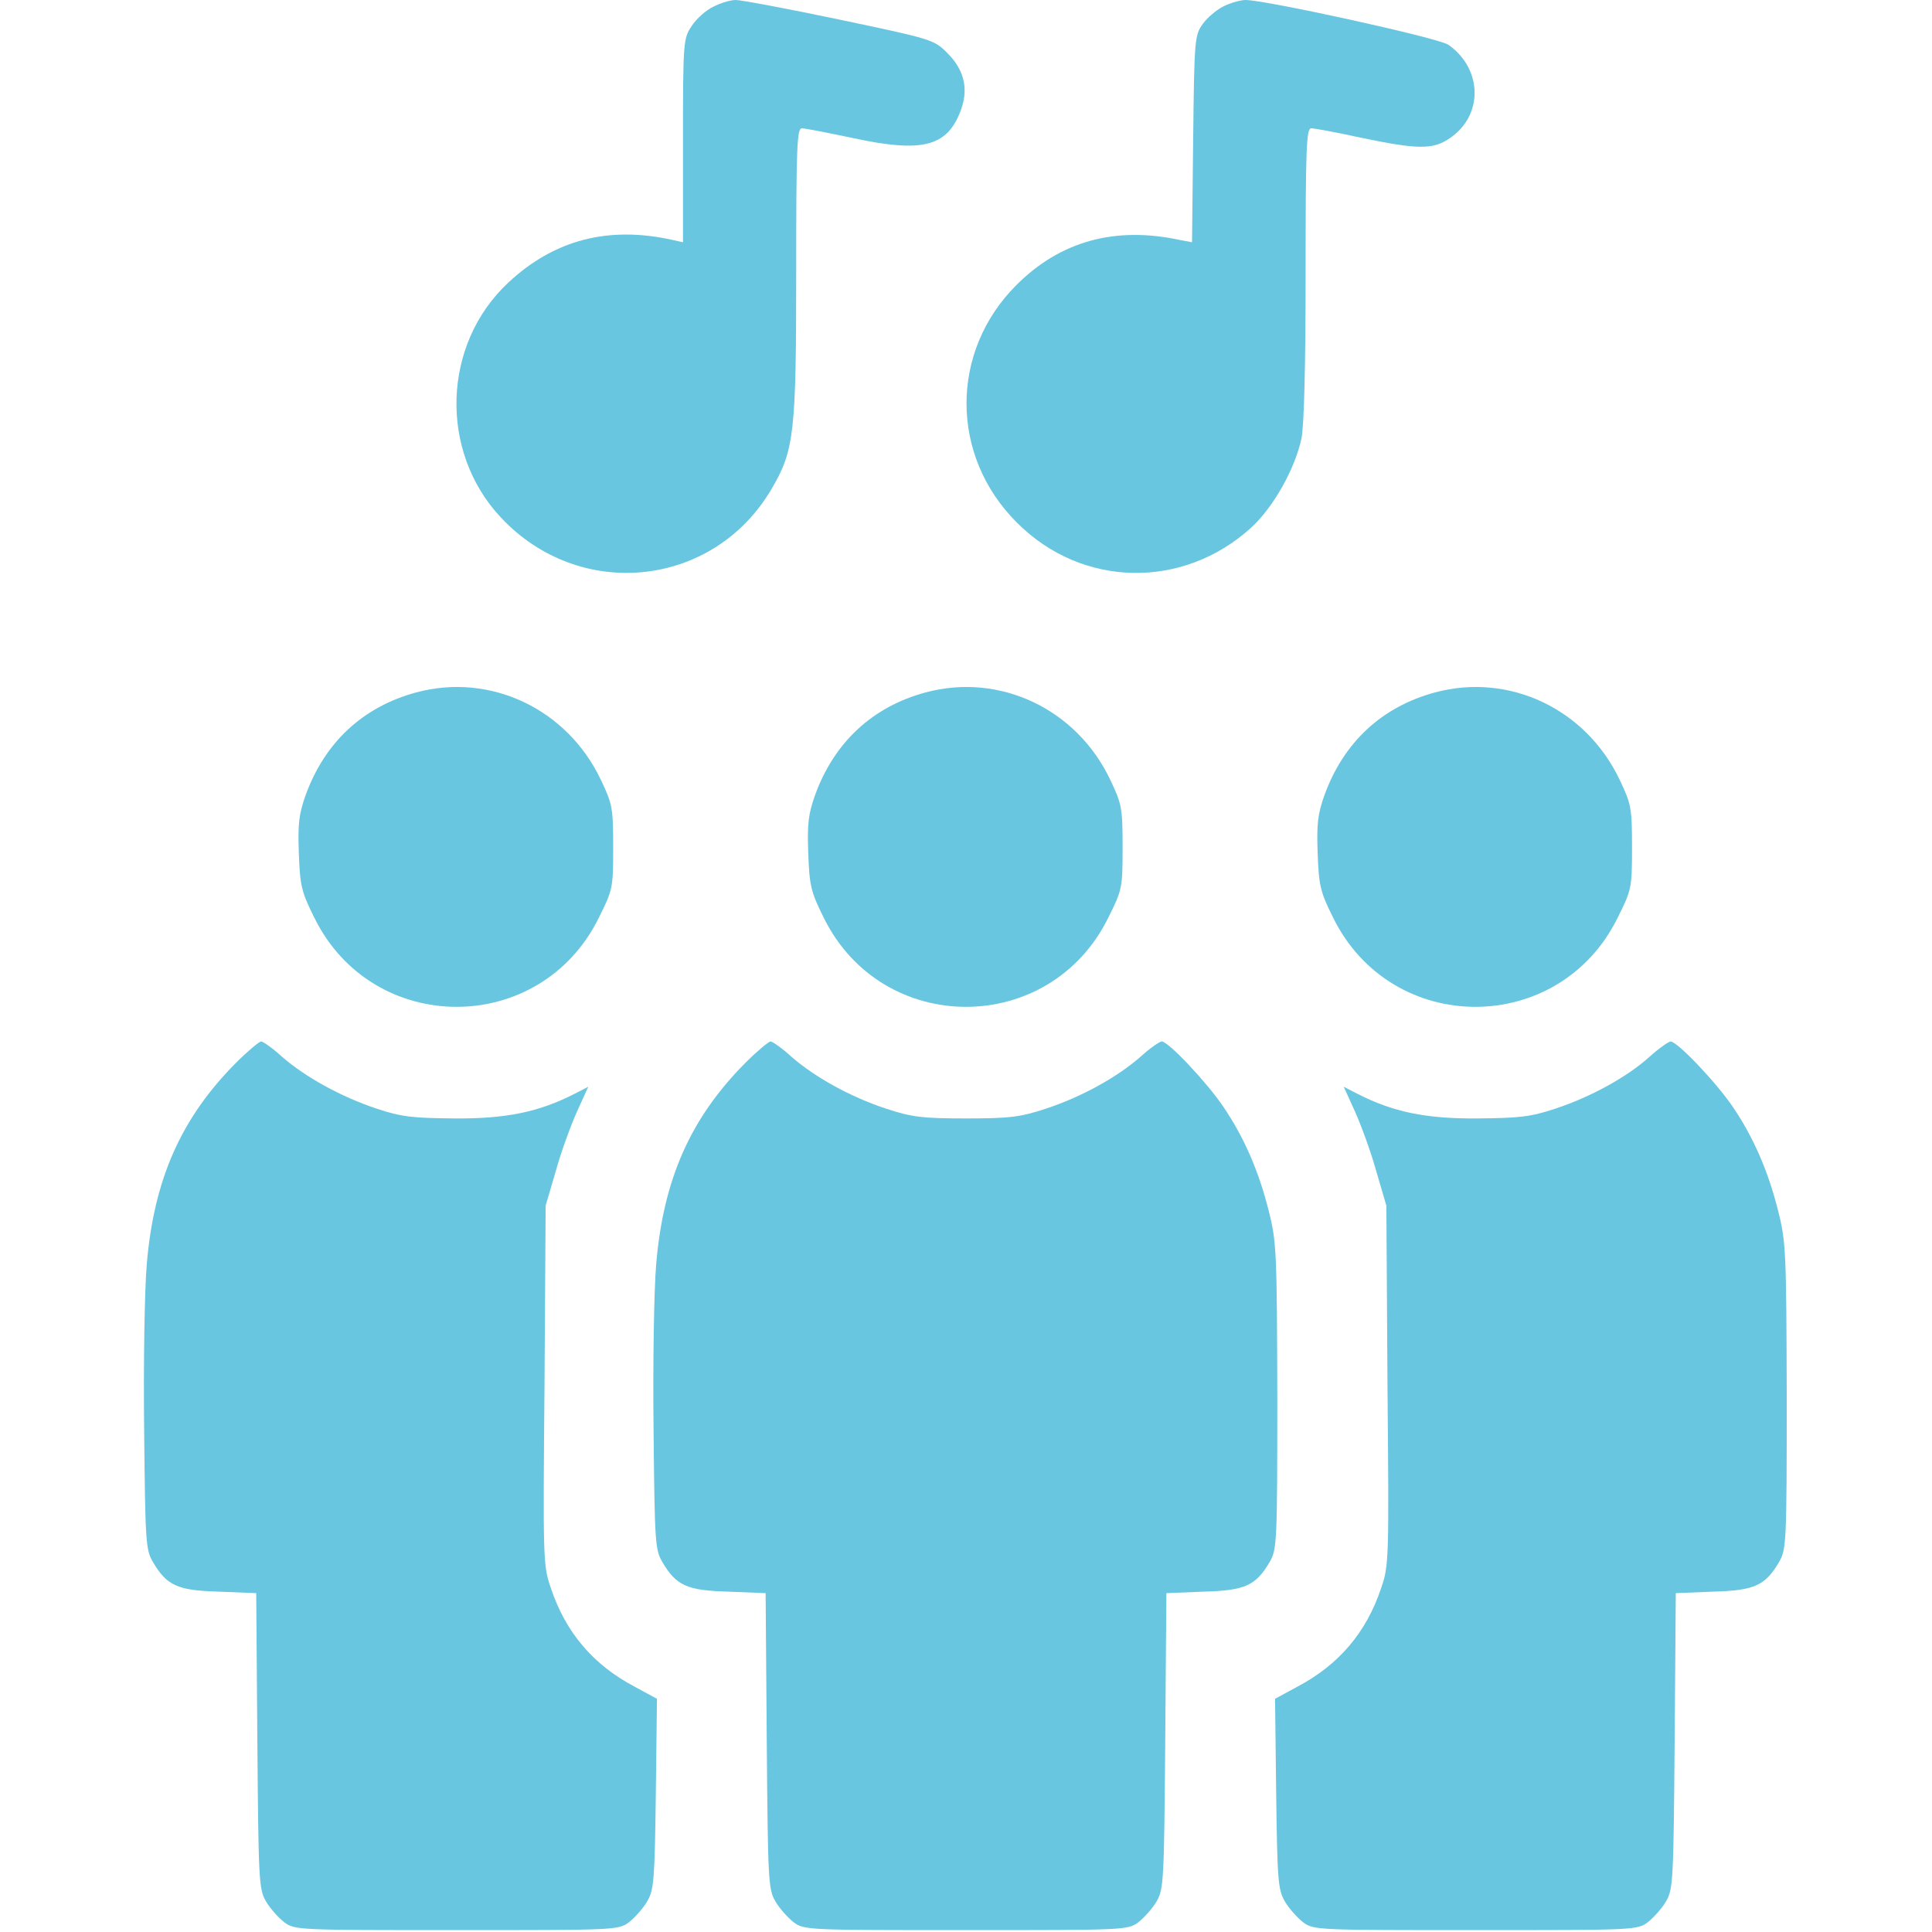
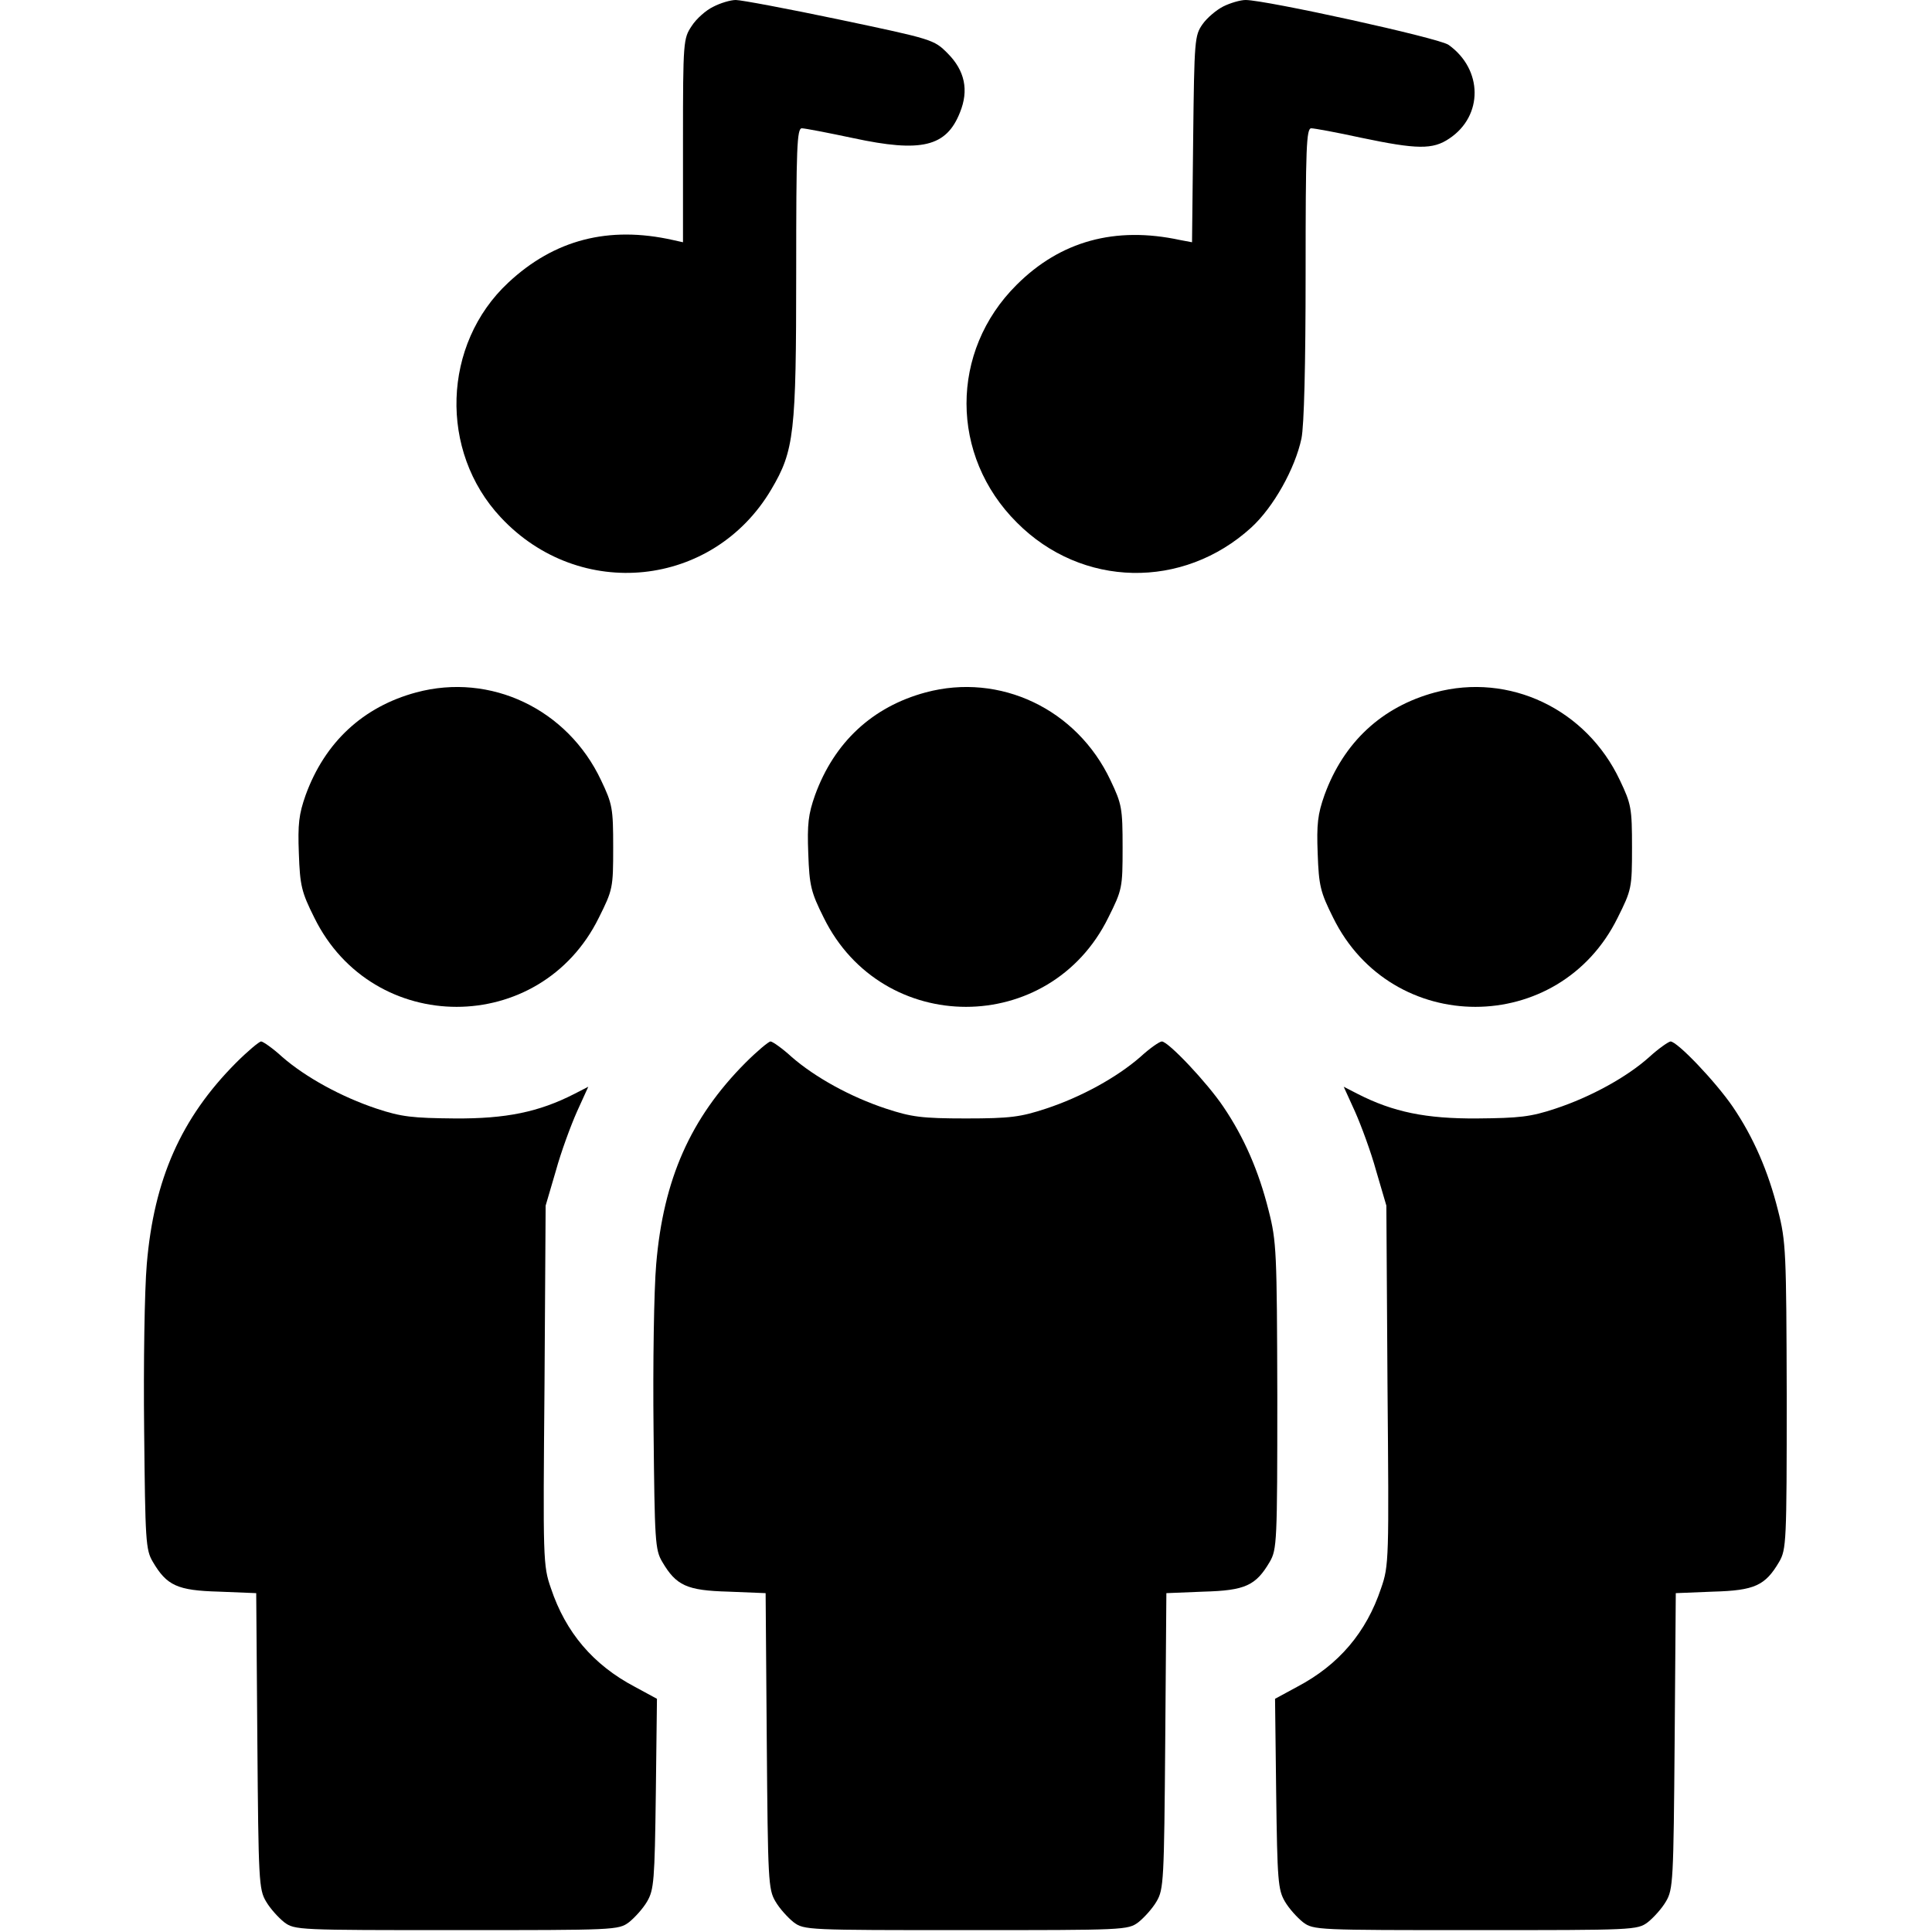
- <svg xmlns="http://www.w3.org/2000/svg" version="1.0" width="512pt" height="512pt" viewBox="0 0 512 512" preserveAspectRatio="xMidYMid meet">
-   <g transform="translate(0,512) scale(0.1,-0.1)" fill="#68c6e0" stroke="none">
+ <svg xmlns="http://www.w3.org/2000/svg" width="512pt" height="512pt" viewBox="0 0 512 512" preserveAspectRatio="xMidYMid meet">
+   <g transform="translate(0,512) scale(0.1,-0.1)" fill="currentColor" stroke="none">
    <path d="M1890 5102 c-19 -9 -45 -32 -57 -51 -22 -33 -23 -40 -23 -304 l0 -269 -27 6 c-170 38 -314 1 -436 -113 -175 -163 -184 -447 -20 -622 209 -224 563 -187 717 74 61 103 66 149 66 576 0 331 2 381 15 381 8 0 70 -12 136 -26 181 -39 247 -23 283 68 24 59 13 111 -33 157 -36 36 -39 37 -286 89 -138 29 -261 52 -275 52 -14 0 -41 -8 -60 -18z" />
    <path d="M3242 5103 c-18 -9 -43 -30 -55 -47 -21 -30 -22 -40 -25 -305 l-3 -273 -32 6 c-172 37 -317 -3 -433 -119 -177 -176 -177 -453 1 -630 172 -173 440 -178 621 -13 59 54 116 156 133 236 7 34 11 194 11 437 0 335 2 385 15 385 8 0 68 -11 132 -25 148 -31 190 -32 234 -2 90 60 89 183 -2 248 -24 18 -485 119 -538 119 -14 0 -41 -8 -59 -17z" />
    <path d="M1103 3285 c-141 -38 -242 -132 -293 -272 -18 -51 -21 -77 -18 -155 3 -85 7 -102 41 -170 155 -315 599 -315 754 0 37 74 38 79 38 186 0 104 -2 115 -32 178 -89 189 -293 286 -490 233z" />
    <path d="M2453 3285 c-141 -38 -242 -132 -293 -272 -18 -51 -21 -77 -18 -155 3 -85 7 -102 41 -170 155 -315 599 -315 754 0 37 74 38 79 38 186 0 104 -2 115 -32 178 -89 189 -293 286 -490 233z" />
    <path d="M3803 3285 c-141 -38 -242 -132 -293 -272 -18 -51 -21 -77 -18 -155 3 -85 7 -102 41 -170 155 -315 599 -315 754 0 37 74 38 79 38 186 0 104 -2 115 -32 178 -89 189 -293 286 -490 233z" />
    <path d="M625 2303 c-145 -146 -217 -308 -236 -533 -6 -69 -9 -267 -7 -440 3 -294 4 -317 23 -349 37 -63 65 -76 175 -79 l99 -4 3 -391 c3 -371 4 -394 23 -426 11 -19 33 -43 48 -55 28 -21 37 -21 457 -21 420 0 429 0 457 21 15 12 37 36 48 55 18 31 20 55 23 286 l3 251 -59 32 c-110 58 -183 144 -222 261 -21 60 -21 76 -17 538 l3 476 27 92 c14 51 40 121 56 157 l30 66 -37 -19 c-94 -48 -181 -66 -317 -65 -111 1 -141 4 -207 26 -93 31 -188 83 -250 137 -25 23 -51 41 -56 41 -5 0 -36 -26 -67 -57z" />
    <path d="M1975 2303 c-145 -146 -217 -308 -236 -533 -6 -69 -9 -267 -7 -440 3 -294 4 -317 23 -349 37 -63 65 -76 175 -79 l99 -4 3 -391 c3 -371 4 -394 23 -426 11 -19 33 -43 48 -55 28 -21 37 -21 457 -21 420 0 429 0 457 21 15 12 37 36 48 55 19 32 20 55 23 426 l3 391 99 4 c110 3 138 16 175 79 19 33 20 52 20 439 -1 382 -2 410 -23 492 -26 104 -65 194 -120 275 -43 64 -146 173 -163 173 -6 0 -32 -18 -57 -41 -62 -54 -156 -106 -250 -137 -67 -22 -94 -26 -212 -26 -118 0 -145 4 -212 26 -94 31 -188 83 -250 137 -25 23 -51 41 -56 41 -5 0 -36 -26 -67 -57z" />
    <path d="M4371 2319 c-59 -53 -155 -106 -249 -137 -66 -22 -96 -25 -207 -26 -136 -1 -223 17 -317 65 l-37 19 30 -66 c16 -36 42 -106 56 -157 l27 -92 3 -476 c4 -462 4 -478 -17 -538 -39 -117 -112 -203 -222 -261 l-59 -32 3 -251 c3 -231 5 -255 23 -286 11 -19 33 -43 48 -55 28 -21 37 -21 457 -21 420 0 429 0 457 21 15 12 37 36 48 55 19 32 20 55 23 426 l3 391 99 4 c110 3 138 16 175 79 19 33 20 52 20 439 -1 382 -2 410 -23 492 -26 104 -65 194 -120 275 -46 67 -147 173 -165 173 -6 -1 -32 -19 -56 -41z" />
  </g>
</svg>
